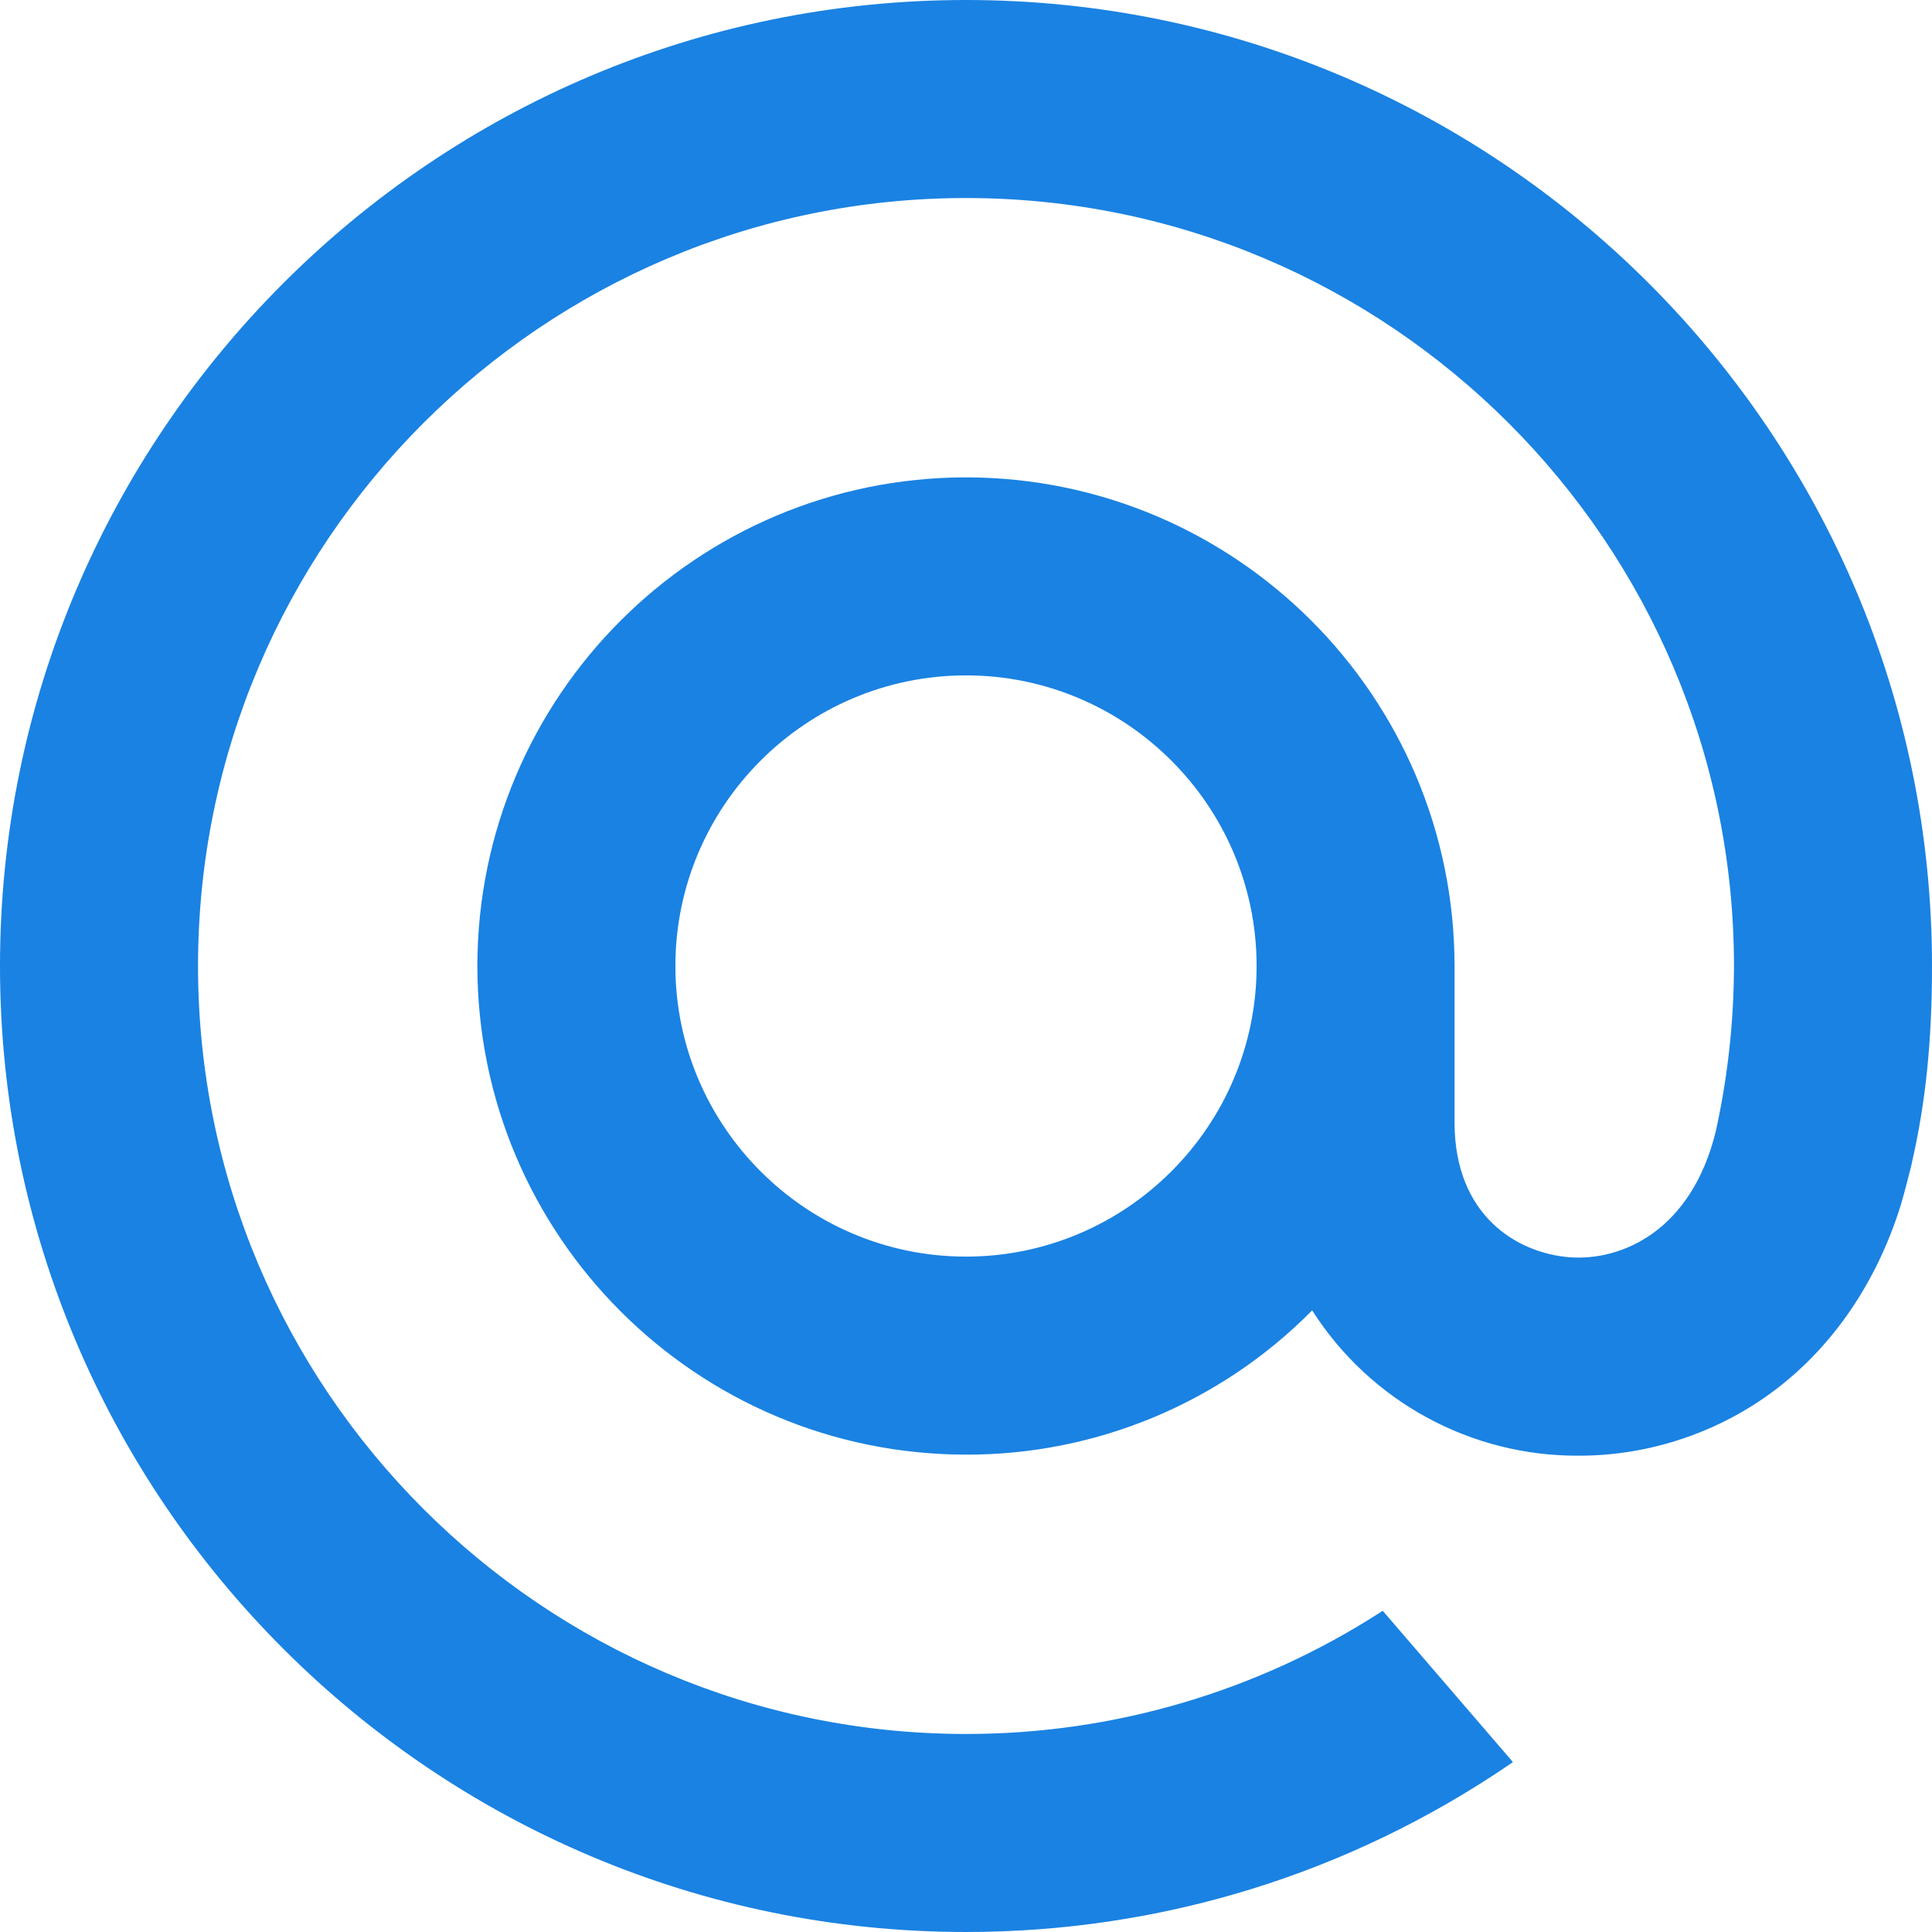
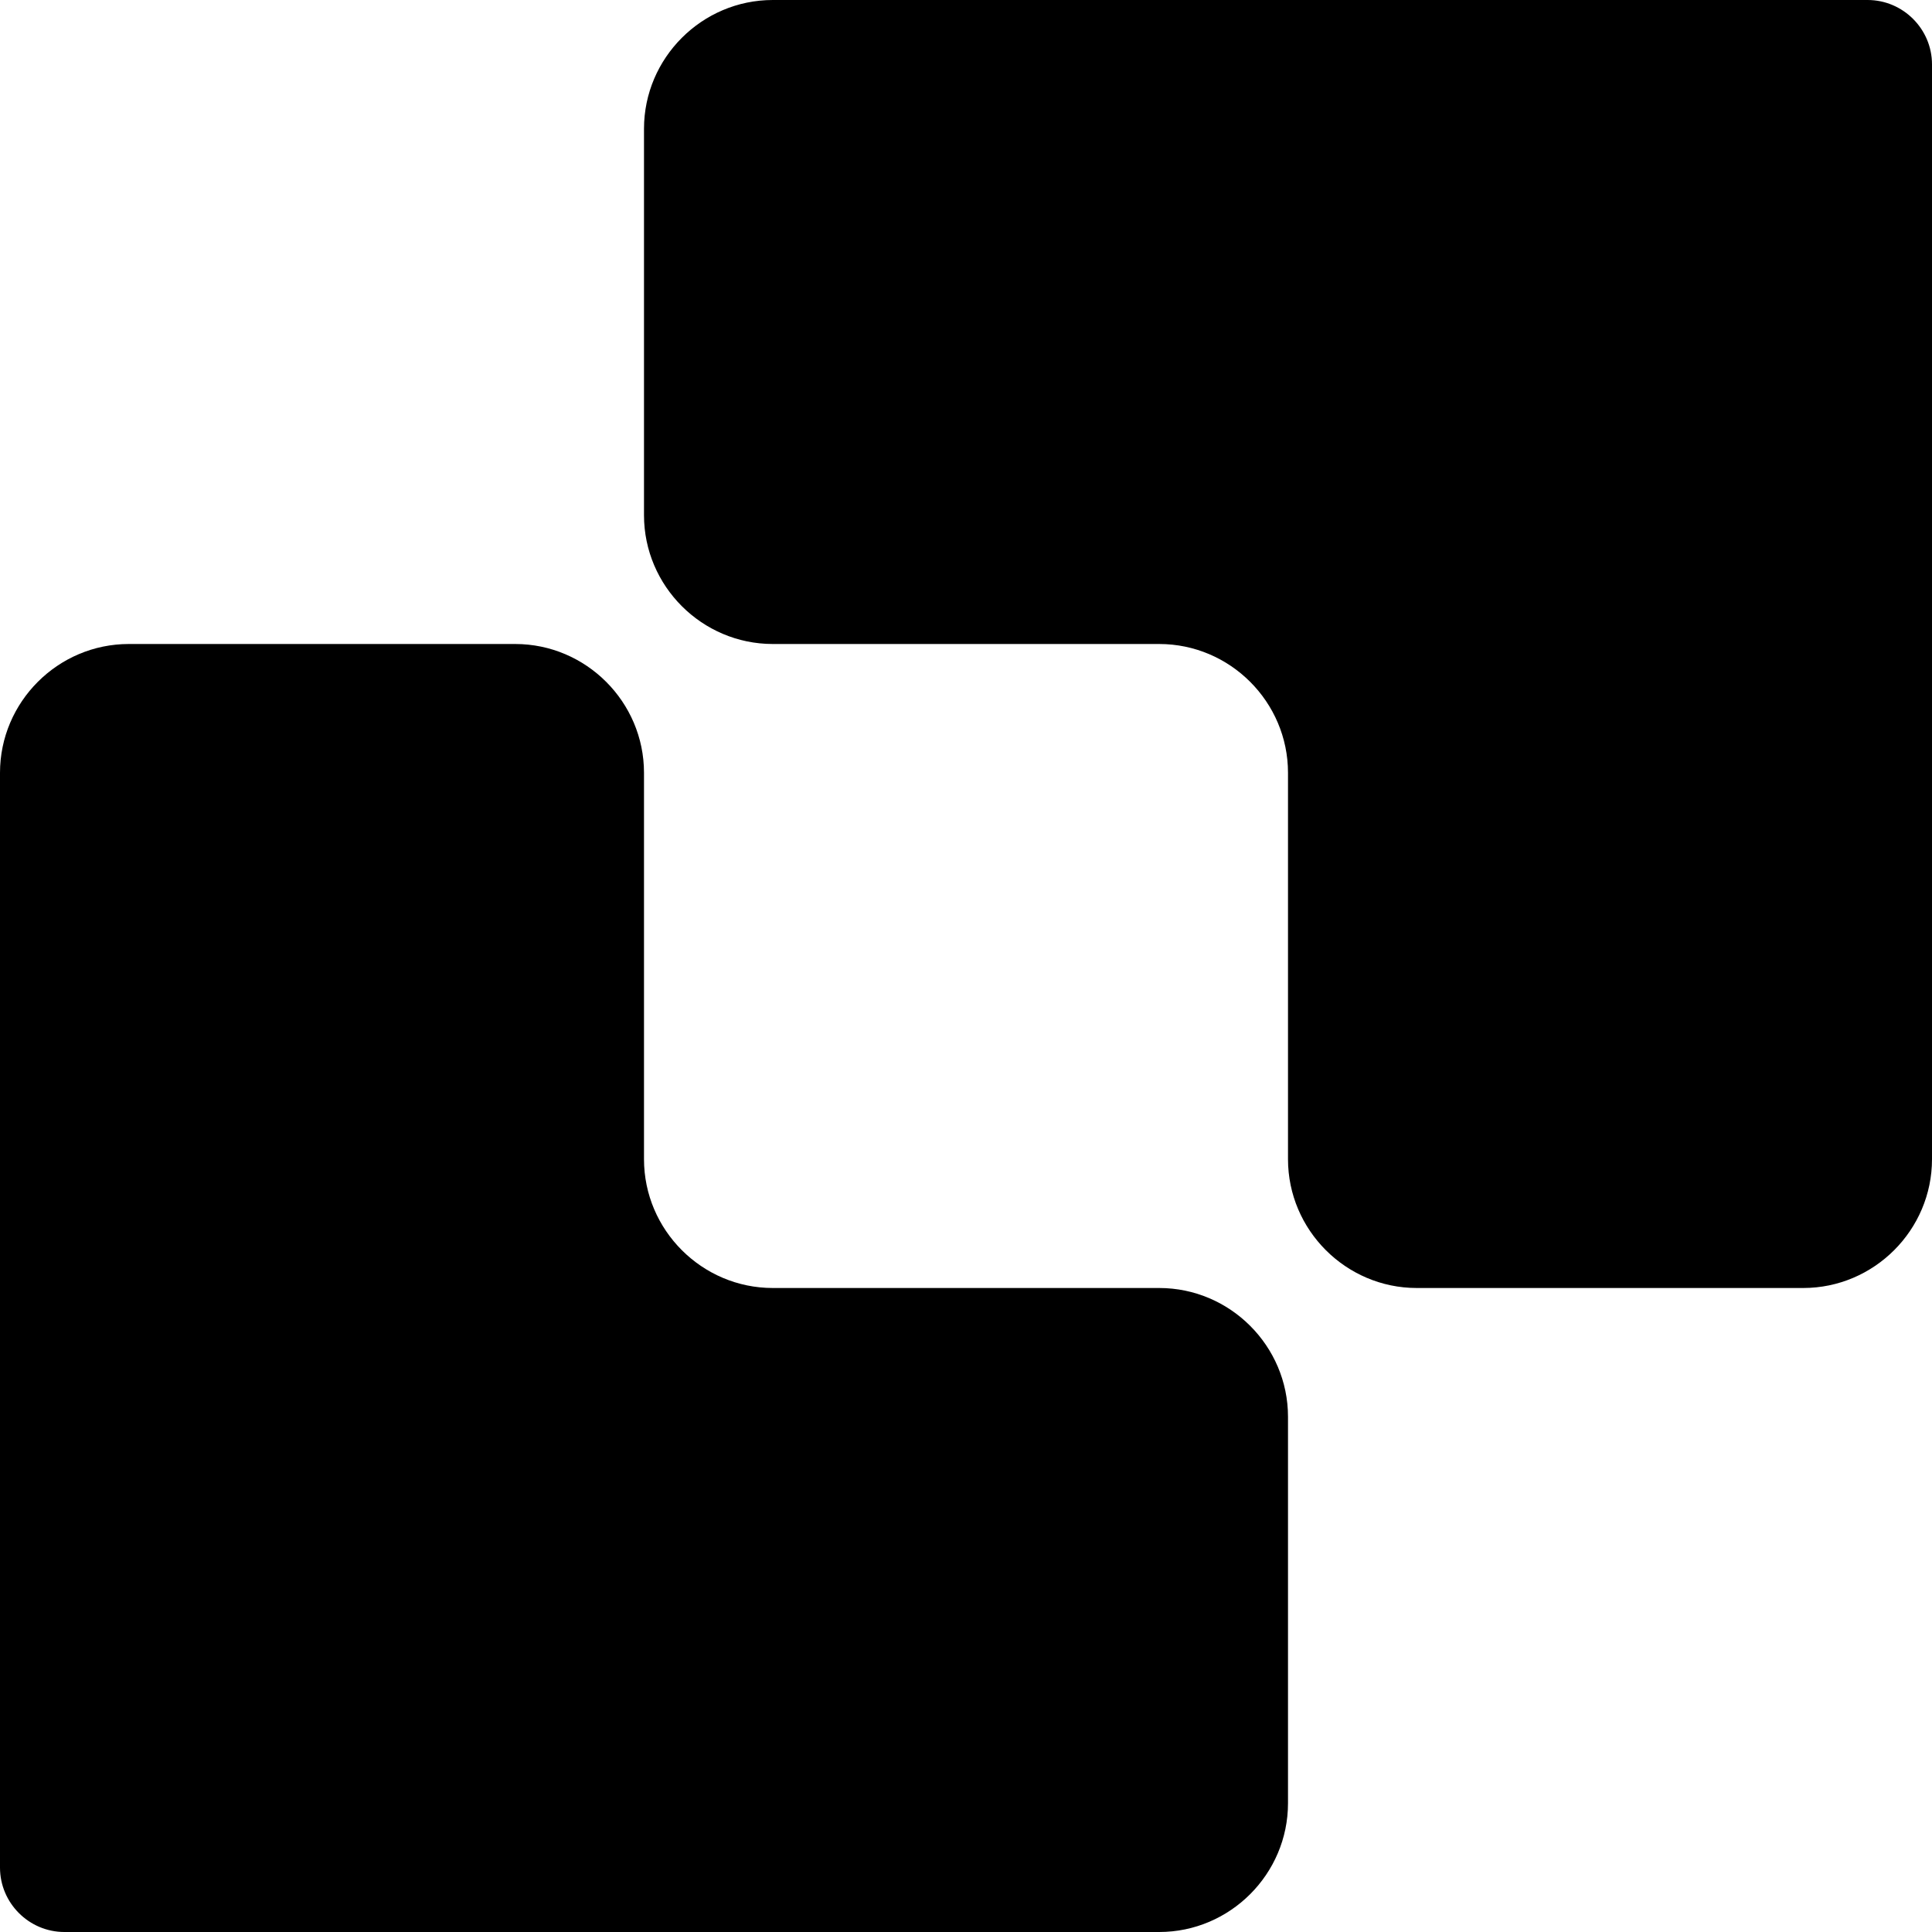
- <svg xmlns="http://www.w3.org/2000/svg" fill="#1A82E2" role="img" viewBox="0 0 24 24">
-   <path d="M15.61 12c0 1.99-1.62 3.61-3.61 3.61-1.99 0-3.61-1.62-3.61-3.61 0-1.99 1.62-3.61 3.61-3.61 1.99 0 3.61 1.62 3.61 3.61M12 0C5.383 0 0 5.383 0 12s5.383 12 12 12c2.424 0 4.761-.722 6.76-2.087l.034-.024-1.617-1.879-.027.017A9.494 9.494 0 0 1 12 21.54c-5.26 0-9.54-4.28-9.54-9.54 0-5.26 4.28-9.54 9.54-9.54 5.26 0 9.54 4.28 9.54 9.54a9.63 9.63 0 0 1-.225 2.05c-.301 1.239-1.169 1.618-1.82 1.568-.654-.053-1.42-.52-1.426-1.661V12A6.076 6.076 0 0 0 12 5.93 6.076 6.076 0 0 0 5.93 12 6.076 6.076 0 0 0 12 18.07a6.02 6.02 0 0 0 4.3-1.792 3.9 3.9 0 0 0 3.32 1.805c.874 0 1.74-.292 2.437-.821.719-.547 1.256-1.336 1.553-2.285.047-.154.135-.504.135-.507l.002-.013c.175-.76.253-1.52.253-2.457 0-6.617-5.383-12-12-12" />
+ <svg xmlns="http://www.w3.org/2000/svg" fill="currentColor" role="img" viewBox="0 0 24 24">
+   <path d="M.8 24h13.6c.88 0 1.6-.72 1.6-1.6v-4.8c0-.88-.72-1.6-1.6-1.6H9.6c-.88 0-1.6-.72-1.6-1.6V9.6C8 8.72 7.28 8 6.4 8H1.6C.72 8 0 8.72 0 9.6v13.6c0 .44.36.8.8.8zM23.2 0H9.6C8.72 0 8 .72 8 1.6v4.8C8 7.28 8.72 8 9.6 8h4.8c.88 0 1.6.72 1.6 1.6v4.8c0 .88.72 1.6 1.6 1.6h4.8c.88 0 1.6-.72 1.6-1.6V.8c0-.44-.36-.8-.8-.8Z" />
</svg>
